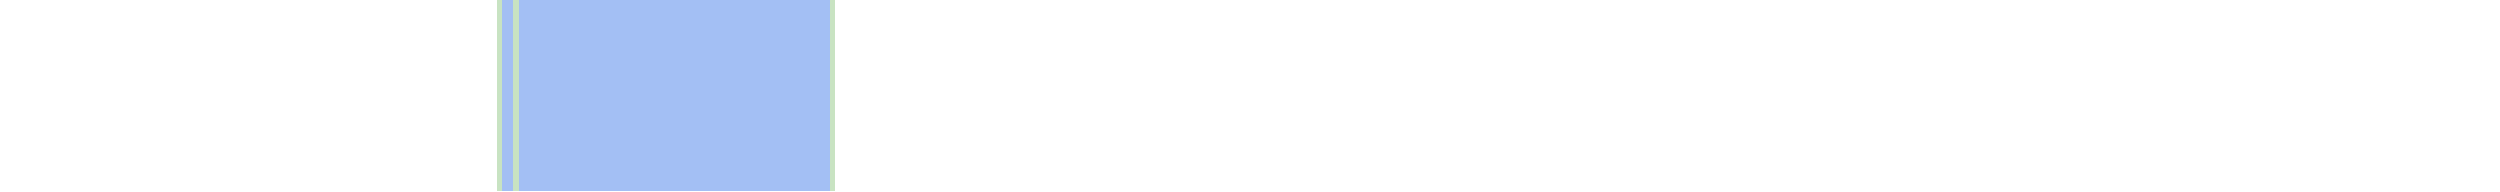
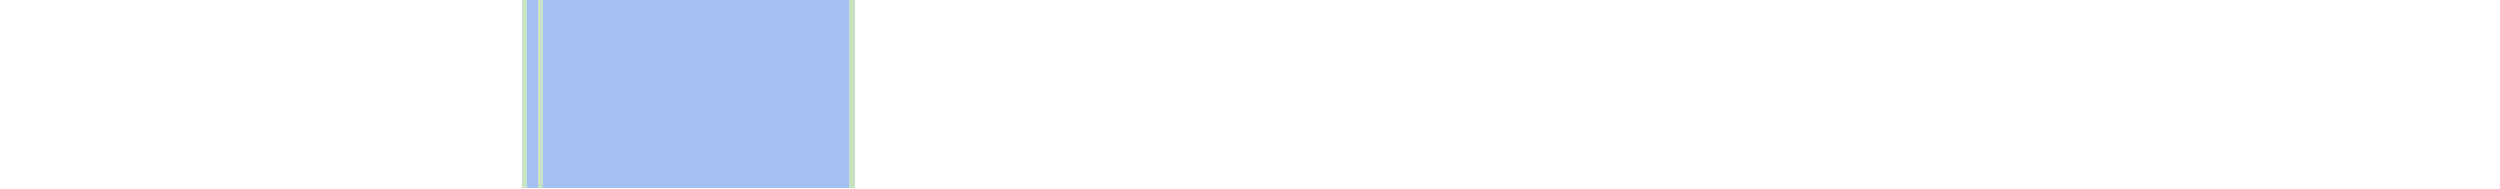
- <svg xmlns="http://www.w3.org/2000/svg" viewBox="0 0 458 35" shape-rendering="crispEdges">
-   <rect y="0" x="91" width="62" height="35" fill="#a3bff4" />
-   <rect y="0" x="91" width="1" height="35" fill="#c8e3c2" />
-   <rect y="0" x="94" width="1" height="35" fill="#c8e3c2" />
-   <rect y="0" x="152" width="1" height="35" fill="#c8e3c2" />
+ <svg xmlns="http://www.w3.org/2000/svg" viewBox="0 0 465 35" shape-rendering="crispEdges">
+   <rect y="0" x="97" width="62" height="35" fill="#a3bff4" />
+   <rect y="0" x="97" width="1" height="35" fill="#c8e3c2" />
+   <rect y="0" x="100" width="1" height="35" fill="#c8e3c2" />
+   <rect y="0" x="158" width="1" height="35" fill="#c8e3c2" />
</svg>
